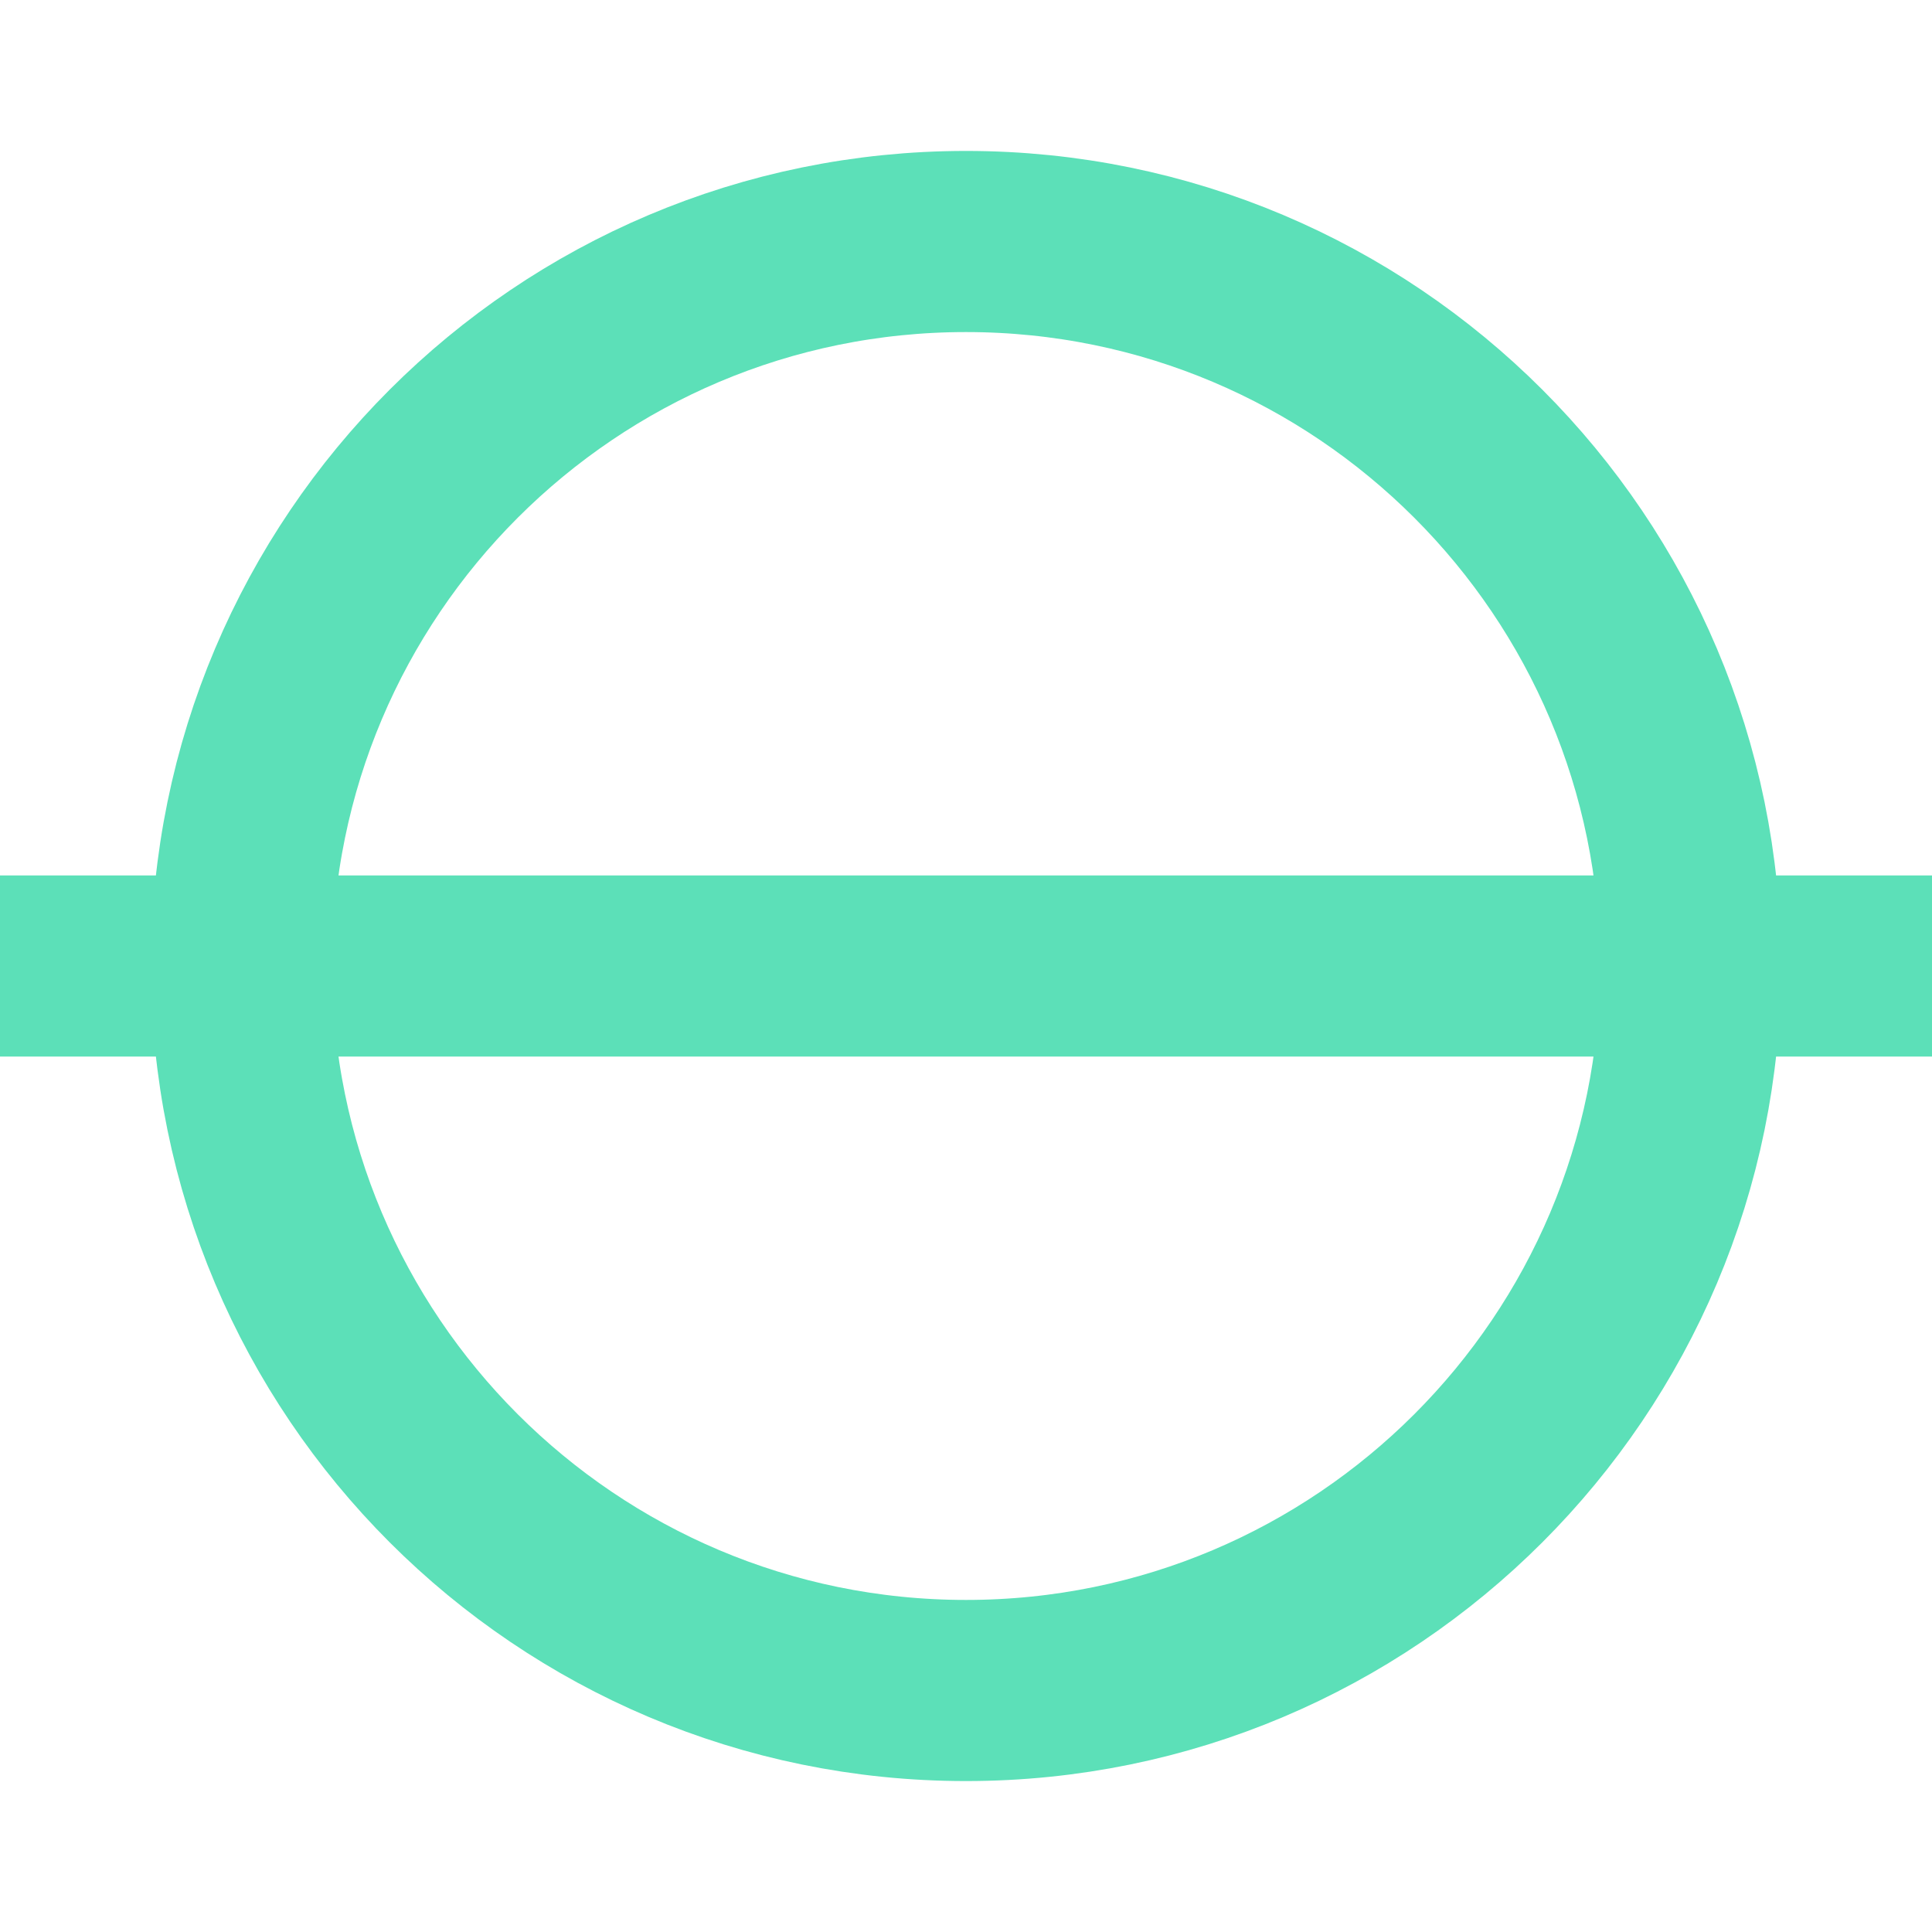
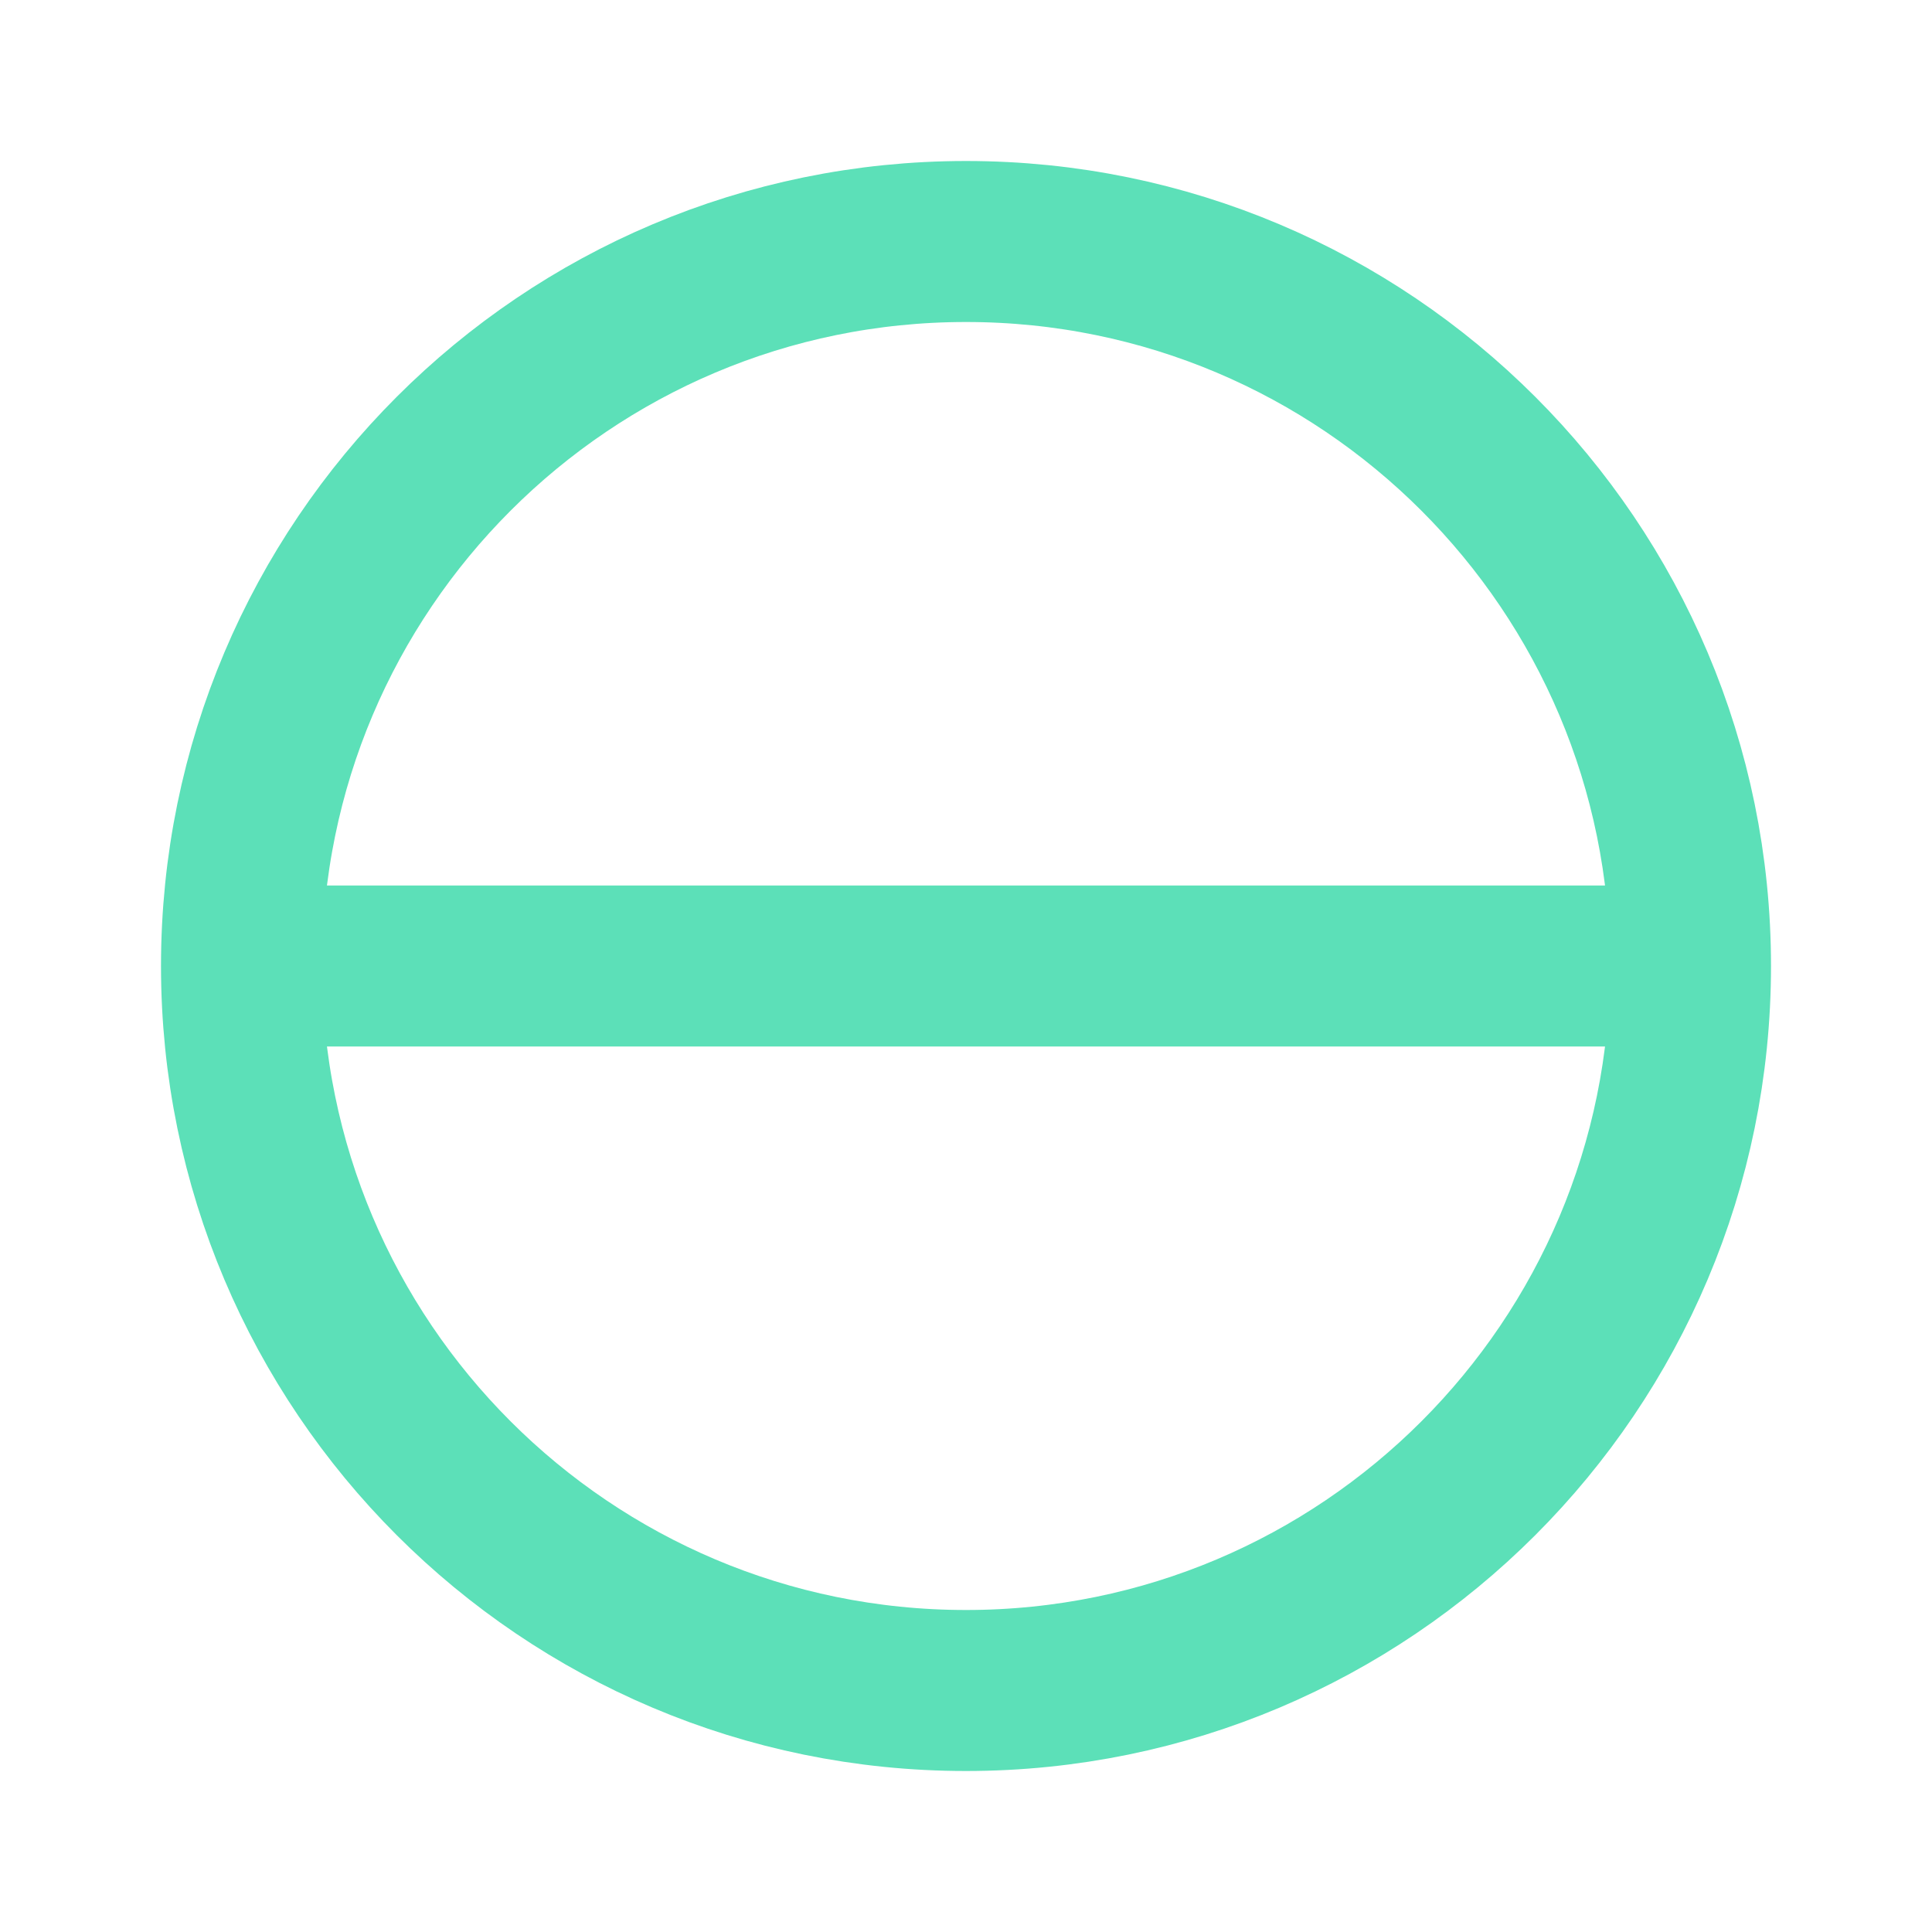
- <svg xmlns="http://www.w3.org/2000/svg" width="16" height="16" viewBox="0 0 16 16" fill="none">
-   <circle cx="8" cy="8" r="6" stroke="#5CE0B8" stroke-width="1.5" />
-   <line x1="0" y1="8" x2="16" y2="8" stroke="#5CE0B8" stroke-width="1.5" />
+ <svg xmlns="http://www.w3.org/2000/svg" viewBox="0 0 24 24" fill="none">
+   <circle cx="12" cy="12" r="9" stroke="#5CE0B8" stroke-width="2" />
+   <line x1="3" y1="12" x2="21" y2="12" stroke="#5CE0B8" stroke-width="2" />
</svg>
